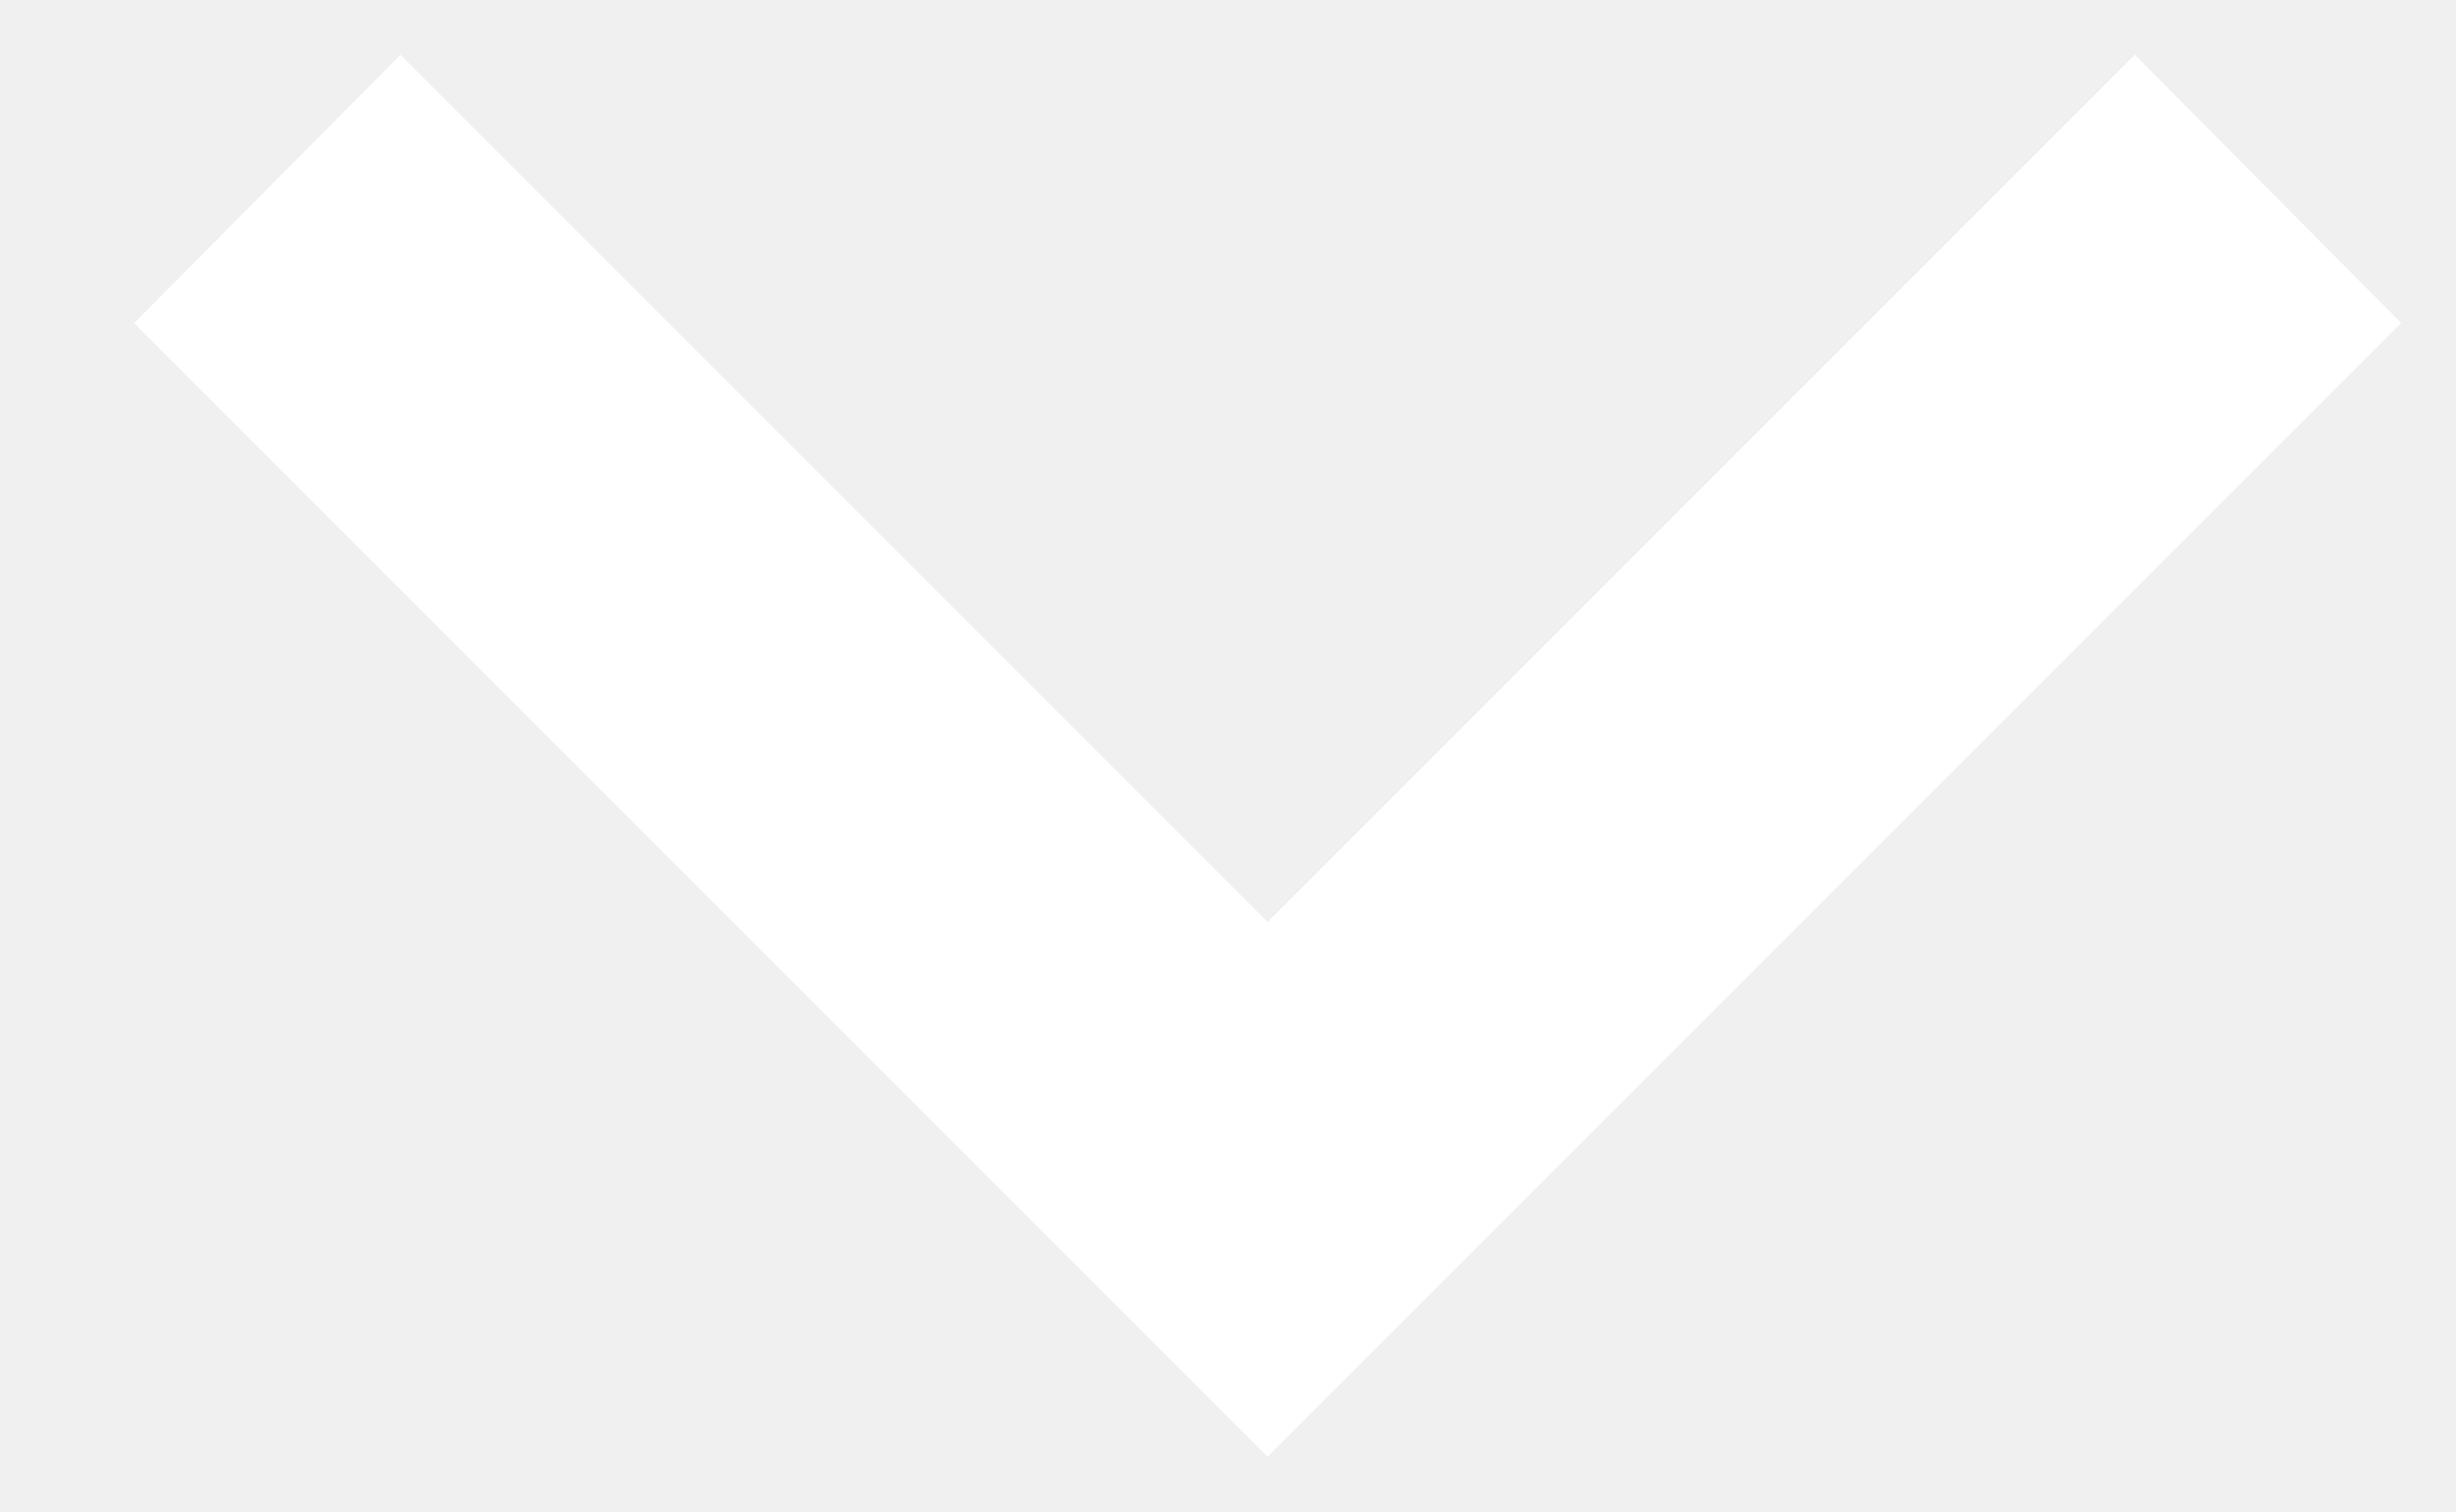
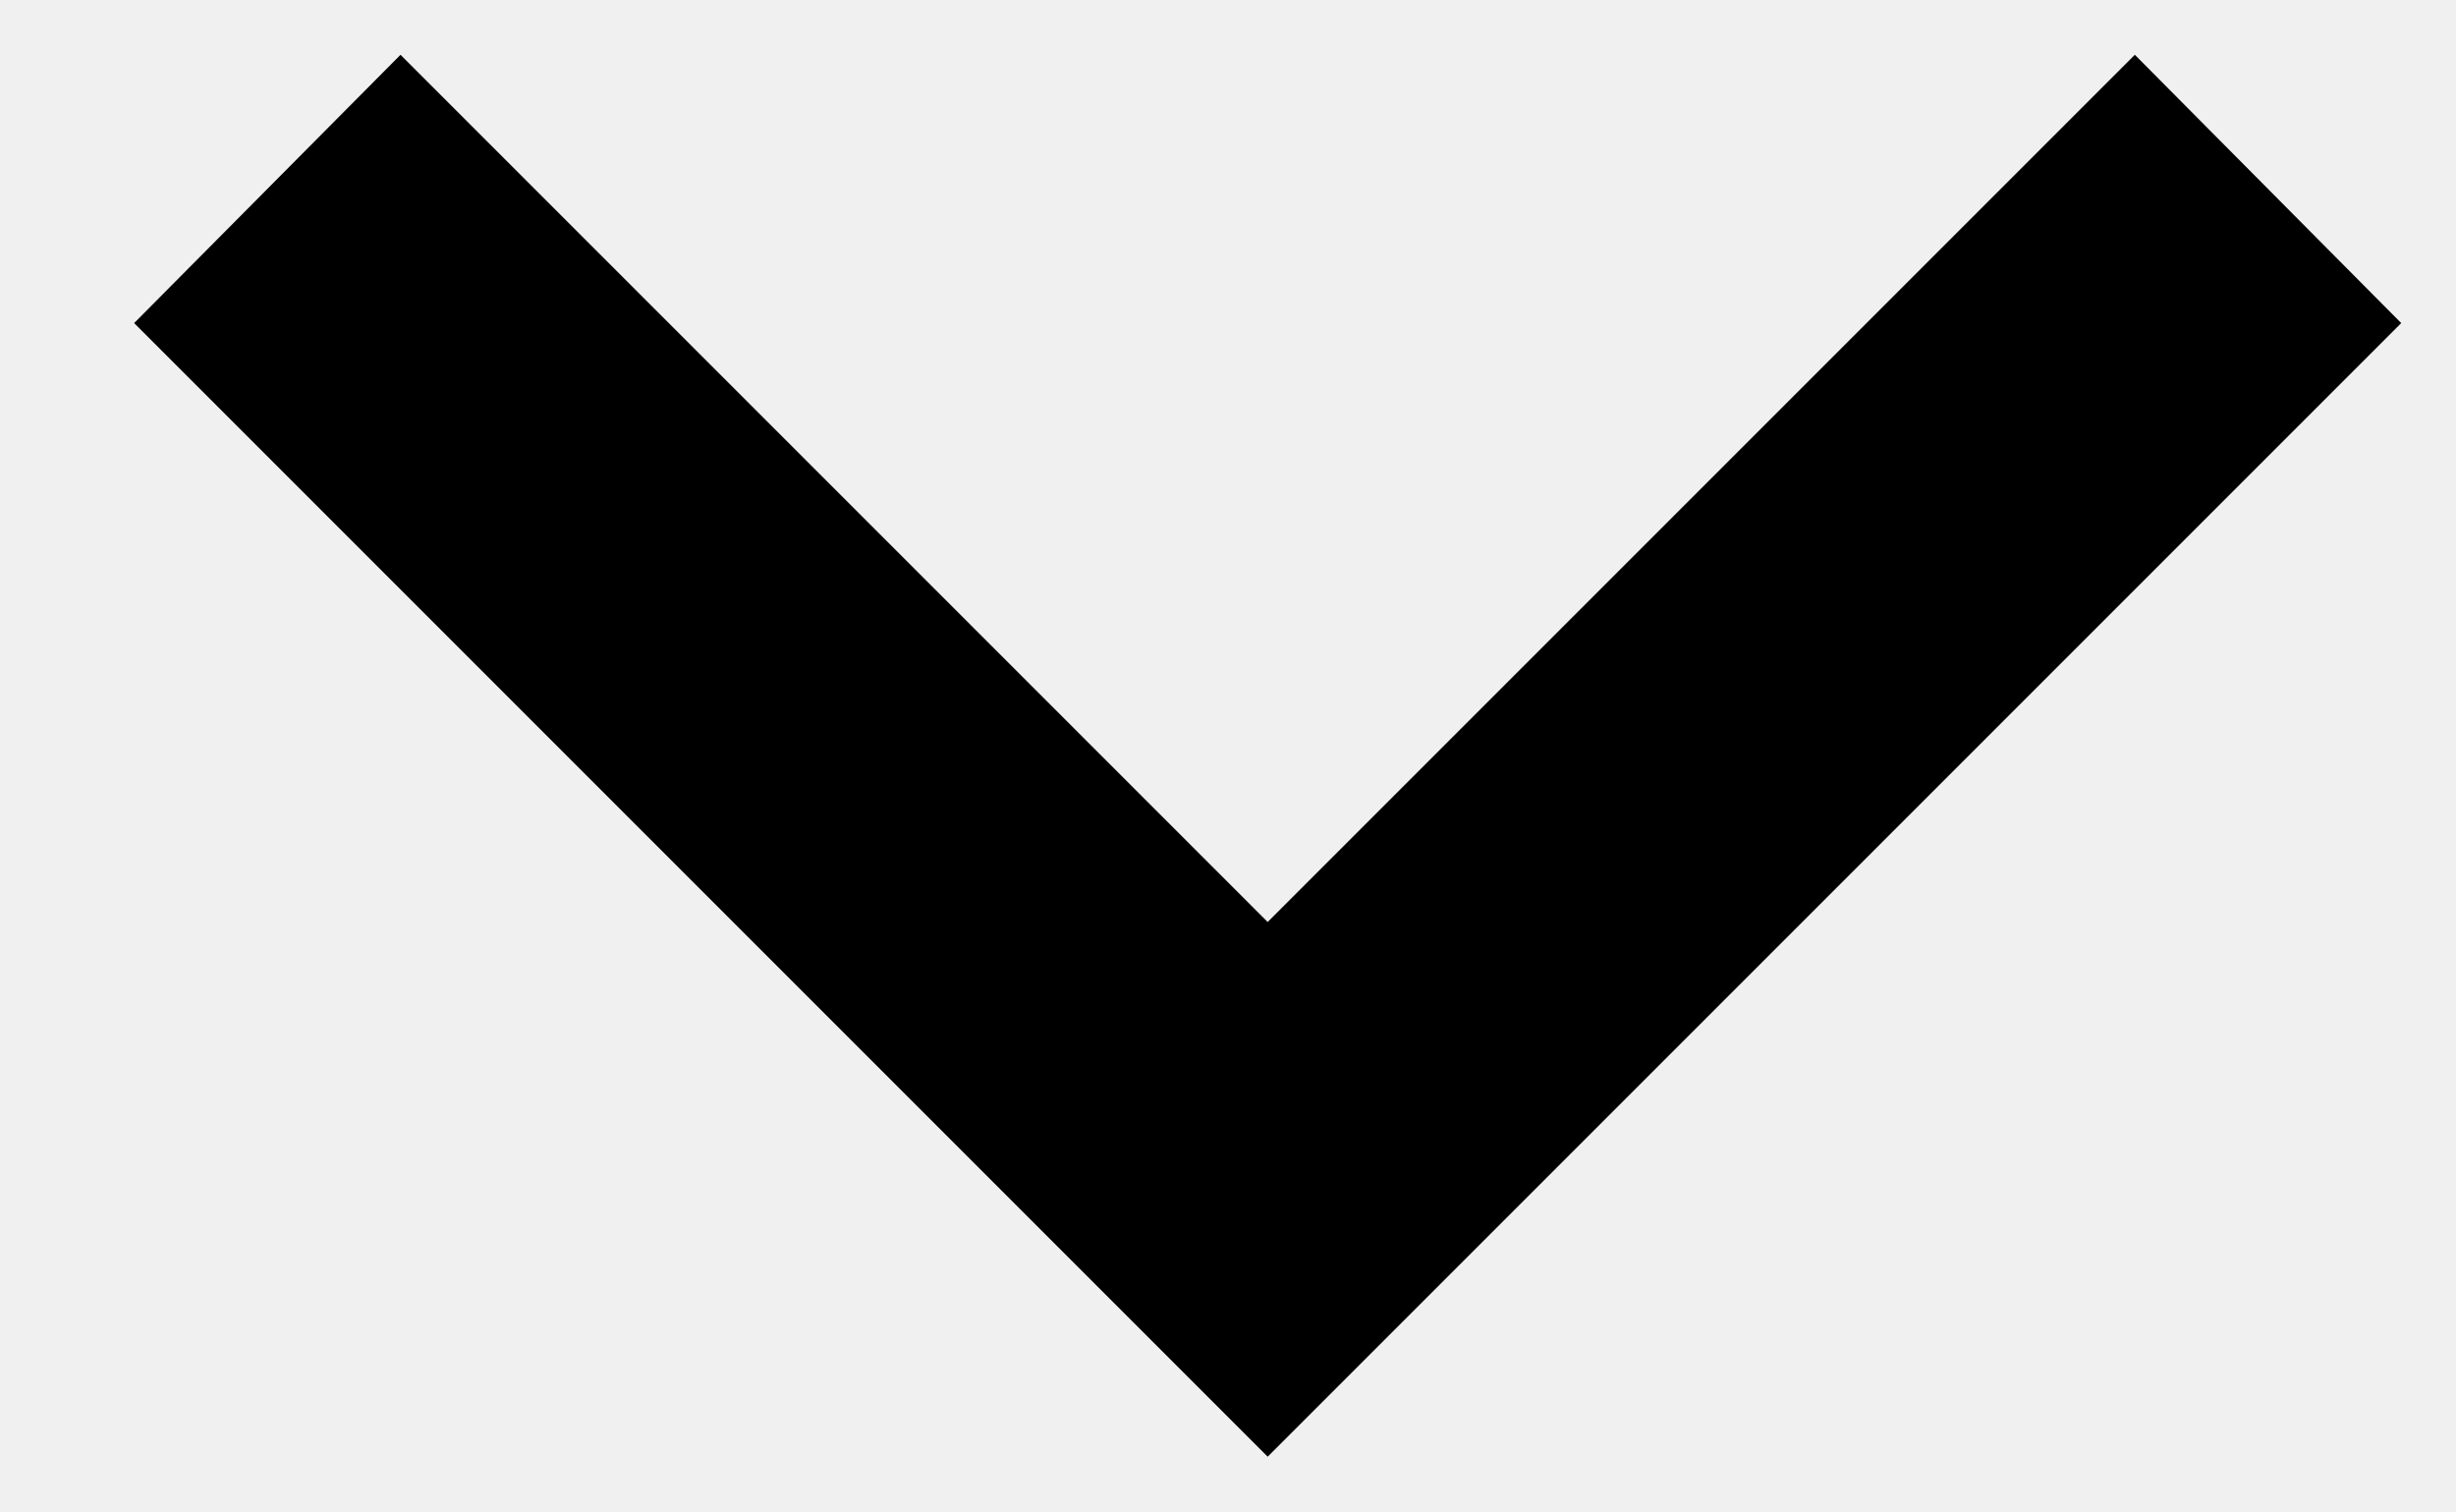
- <svg xmlns="http://www.w3.org/2000/svg" width="13" height="8" viewBox="0 0 13 8" fill="none">
-   <path d="M2.12 0.29L6.71 4.88L11.3 0.29L12.71 1.71L6.71 7.71L0.71 1.71L2.12 0.29Z" fill="white" />
+ <svg xmlns="http://www.w3.org/2000/svg" width="13" height="8" viewBox="0 0 13 8" fill="currentColor">
+   <path d="M2.12 0.29L6.71 4.88L11.3 0.29L12.71 1.71L6.71 7.71L0.71 1.71L2.12 0.29Z" fill="currentColor" />
</svg>
